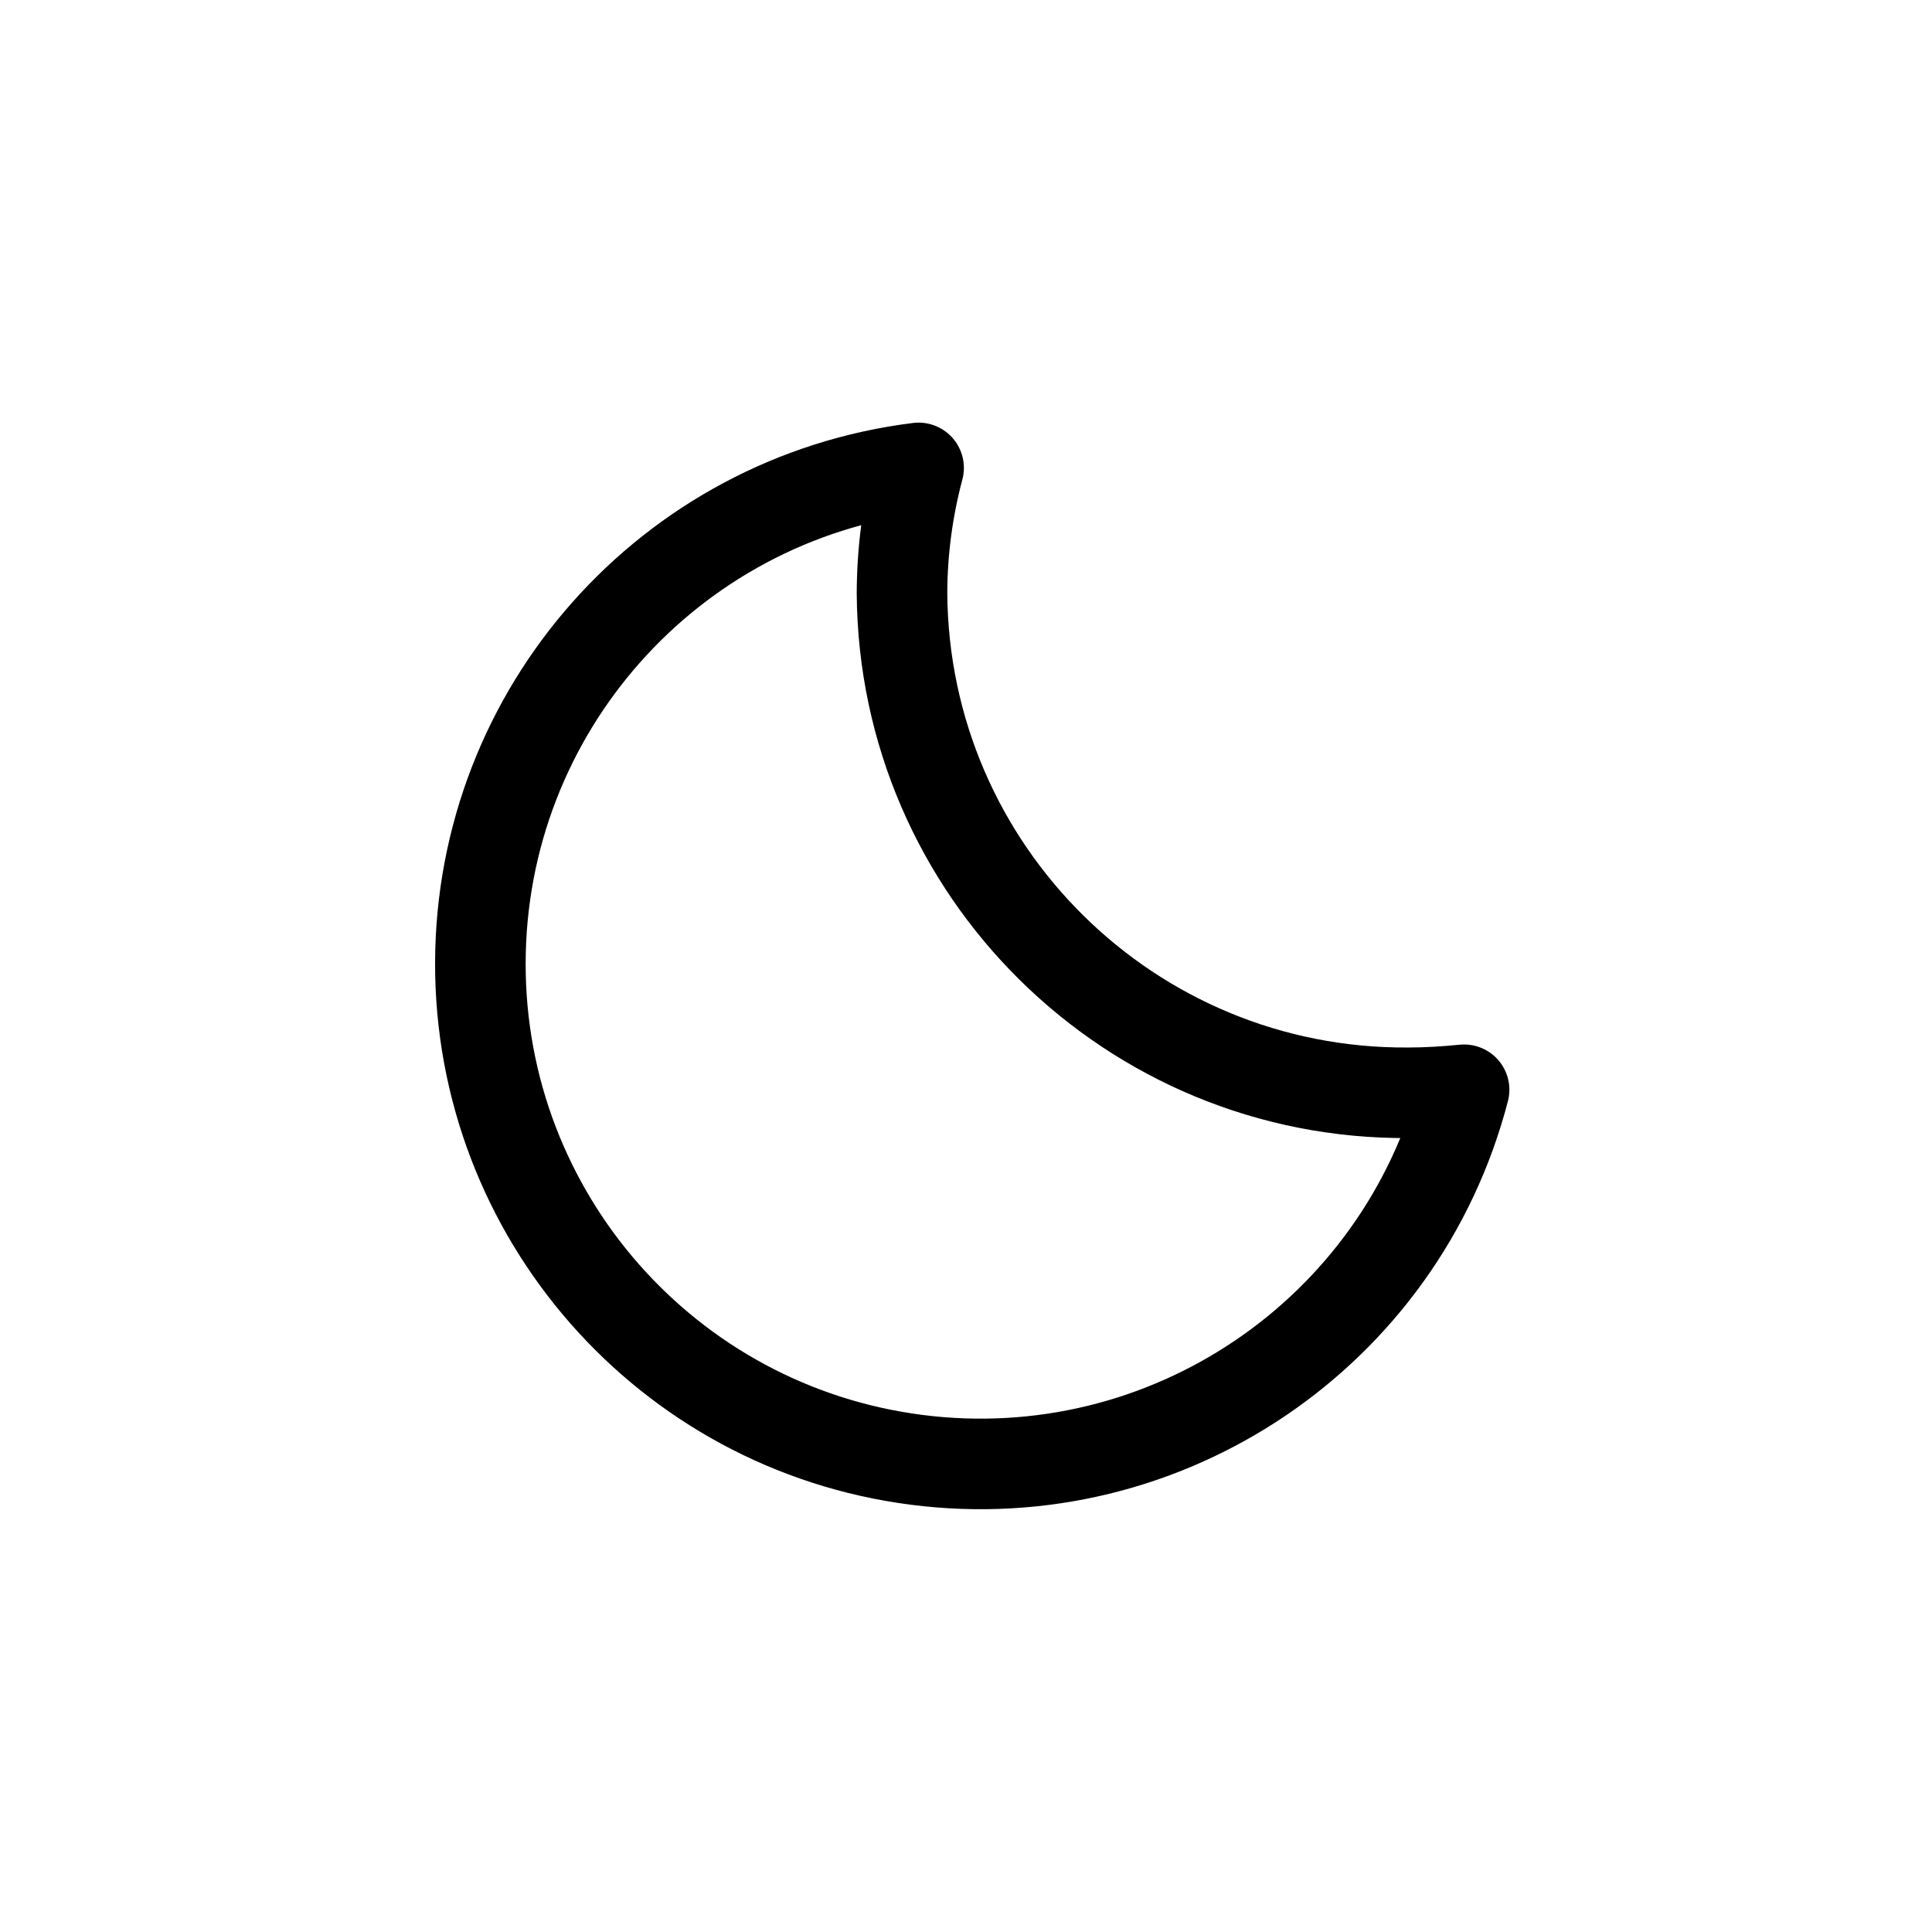
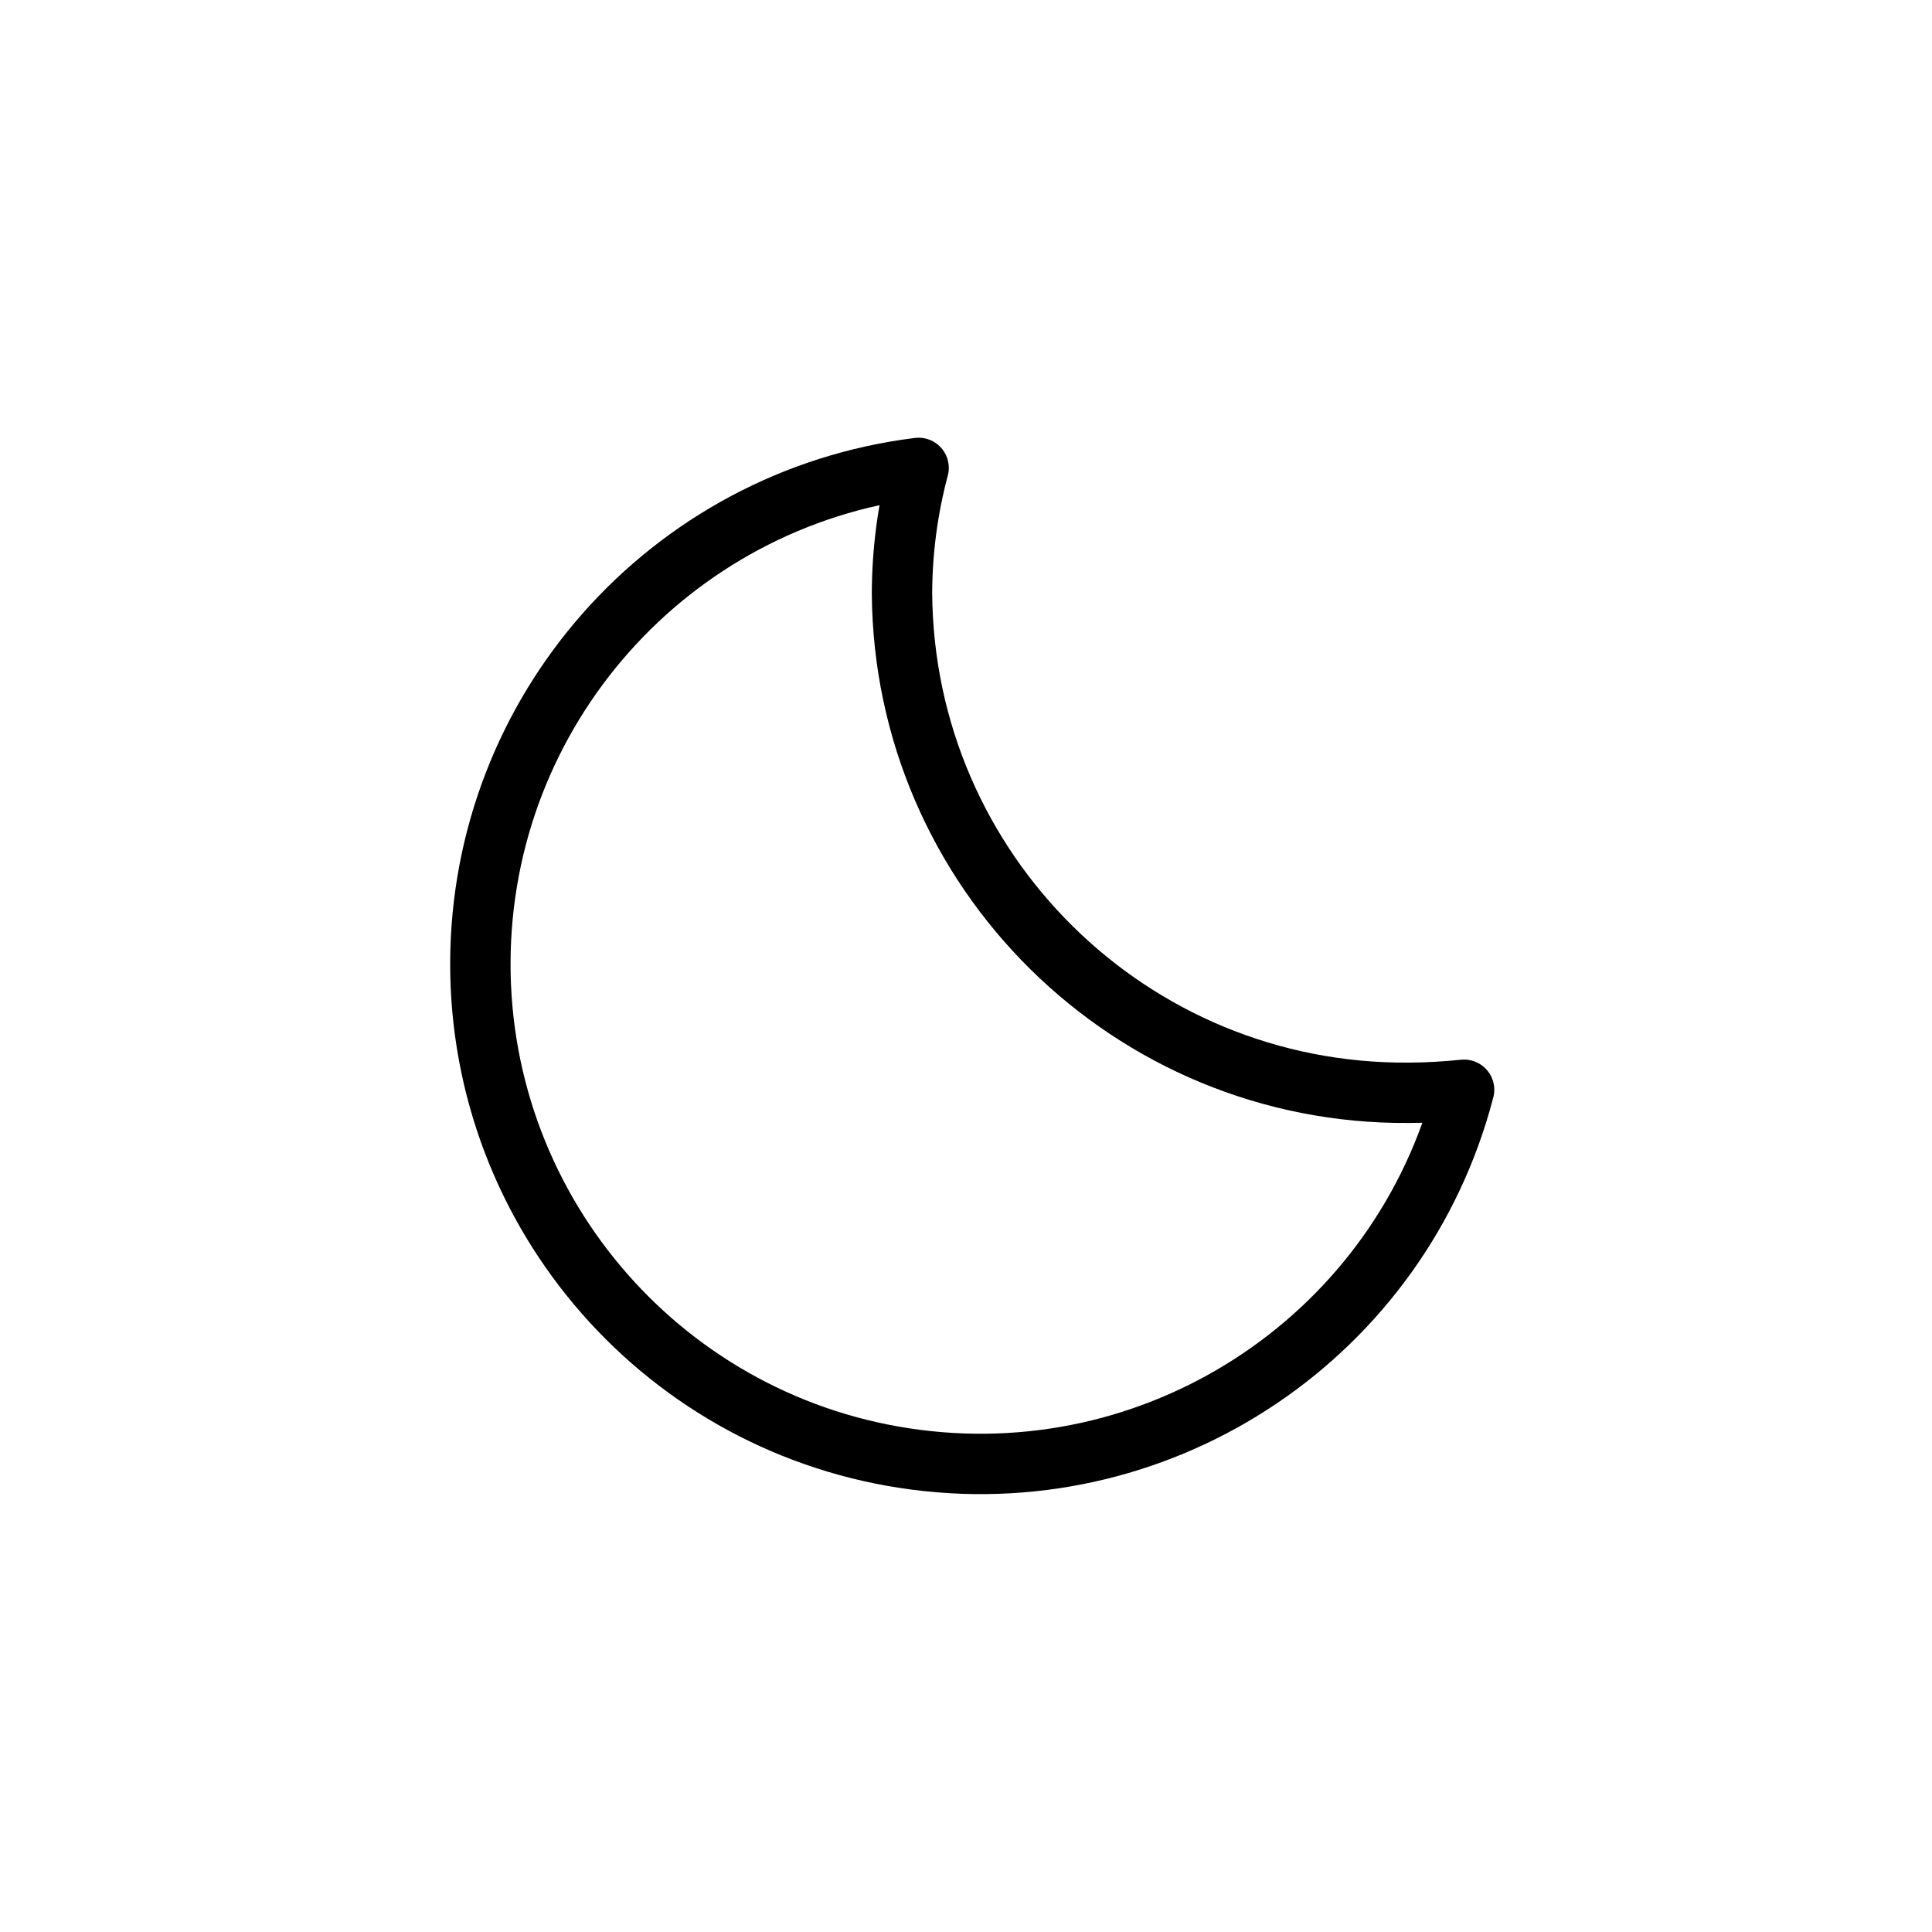
<svg xmlns="http://www.w3.org/2000/svg" viewBox="0 0 64 64">
  <g>
-     <path fill="none" stroke="#000000" stroke-linecap="round" stroke-linejoin="round" stroke-width="3" d="M46.66 36.2a16.66 16.66 0 01-16.78-16.55 16.29 16.29 0 01.55-4.15A16.56 16.56 0 1048.5 36.1c-.61.06-1.22.1-1.84.1z" />
+     <path fill="none" stroke="#000000" stroke-linecap="round" stroke-linejoin="round" stroke-width="2" d="M46.66 36.2a16.66 16.66 0 01-16.78-16.55 16.29 16.29 0 01.55-4.15A16.56 16.56 0 1048.5 36.1c-.61.06-1.22.1-1.84.1z" />
    <animateTransform attributeName="transform" dur="10s" repeatCount="indefinite" type="rotate" values="-5 32 32;15 32 32;-5 32 32" />
  </g>
</svg>
